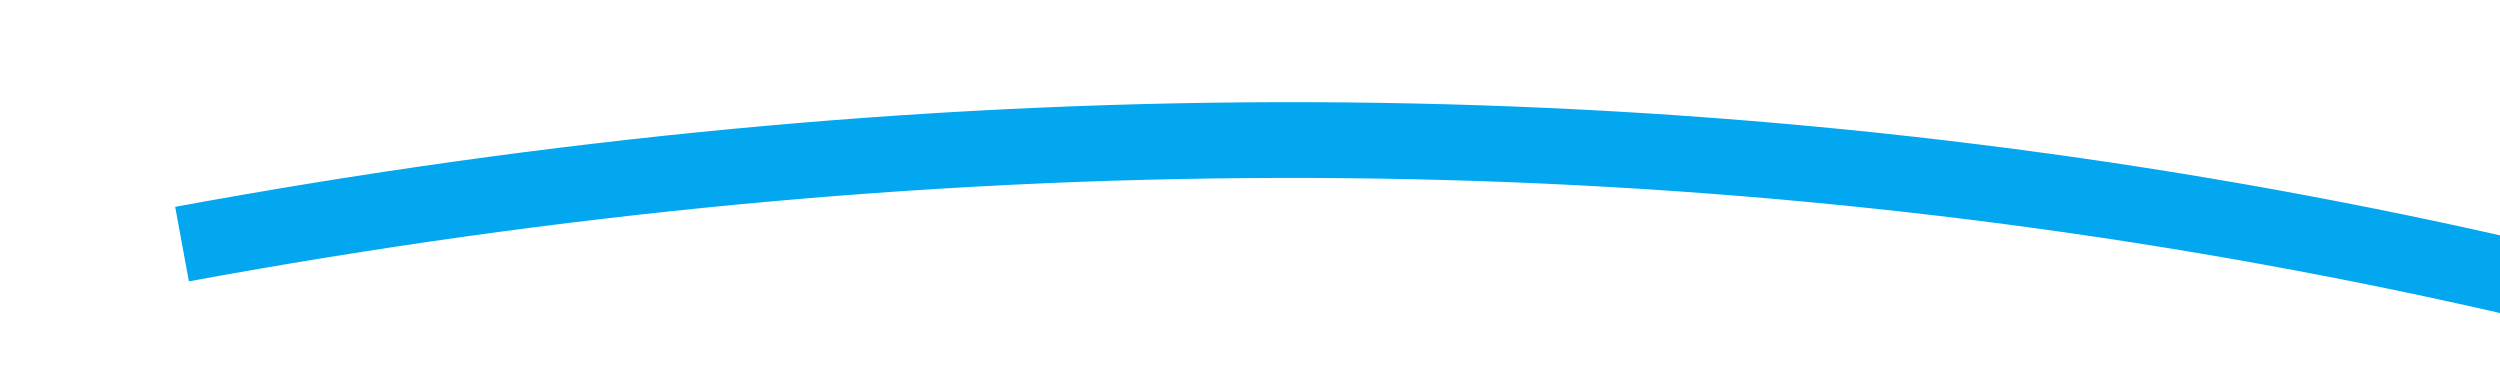
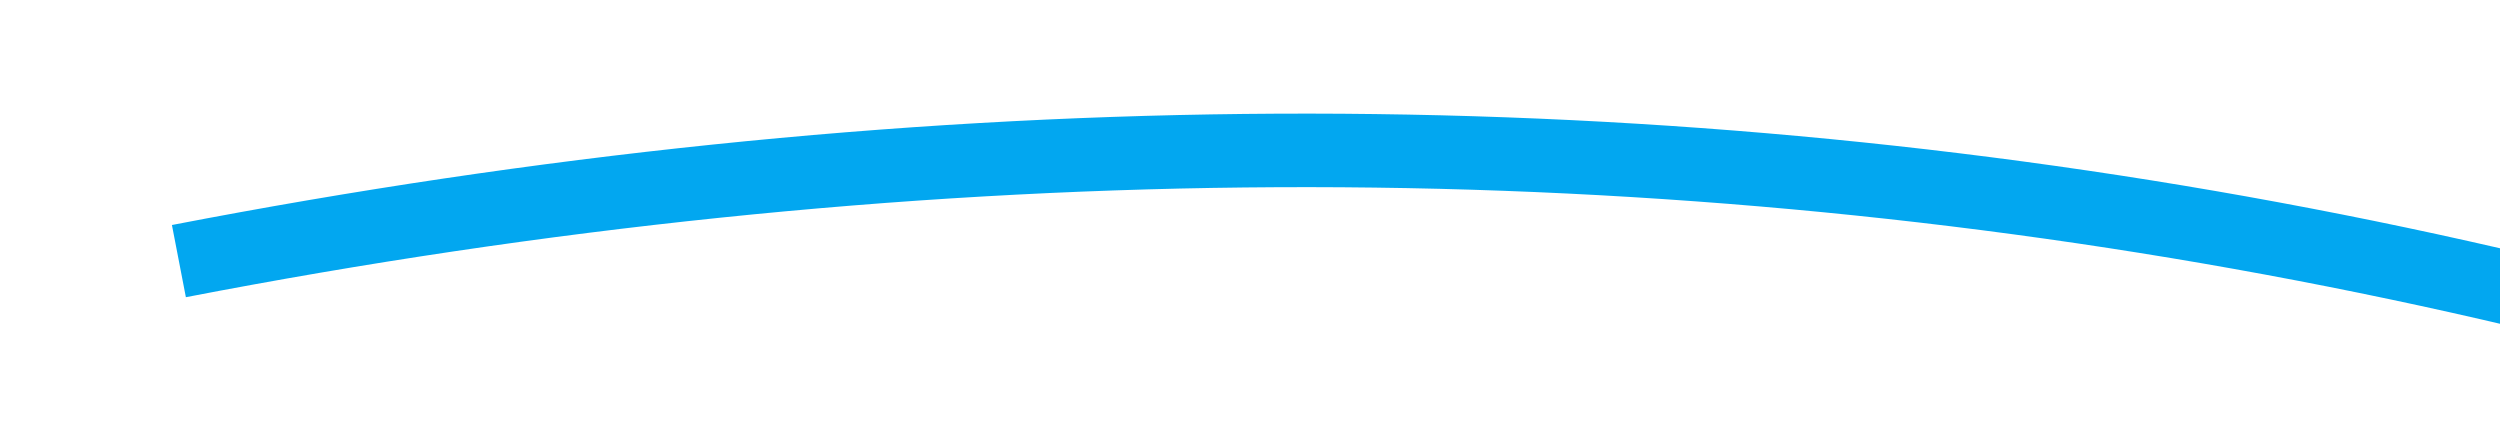
- <svg xmlns="http://www.w3.org/2000/svg" version="1.1" width="66px" height="10px" viewBox="578 498  66 10">
-   <g transform="matrix(0.9396926 0.3420201 -0.3420201 0.9396926 208.8839 -178.6397 )">
-     <path d="M 585 514  C 619.491 493.738  656.174 487.924  695.05 496.555  " stroke-width="2" stroke="#02a7f0" fill="none" />
-     <path d="M 691.058 491.201  L 694.26 496.359  L 689.102 499.561  L 690.156 501.26  L 696.164 497.531  L 697.014 497.003  L 696.486 496.154  L 692.757 490.146  L 691.058 491.201  Z " fill-rule="nonzero" fill="#02a7f0" stroke="none" />
+ <svg xmlns="http://www.w3.org/2000/svg" version="1.1" width="68px" height="12px" viewBox="578 298  68 12">
+   <g transform="matrix(0.9396926 0.3420201 -0.3420201 0.9396926 140.8822 -190.9829 )">
+     <path d="M 585 315  C 619.36 294.41  656.042 288.268  695.046 296.572  " stroke-width="2" stroke="#02a7f0" fill="none" />
+     <path d="M 691.008 291.253  L 694.254 296.383  L 689.124 299.629  L 690.194 301.319  L 696.169 297.538  L 697.014 297.003  L 696.479 296.158  L 692.698 290.183  L 691.008 291.253  Z " fill-rule="nonzero" fill="#02a7f0" stroke="none" />
  </g>
</svg>
